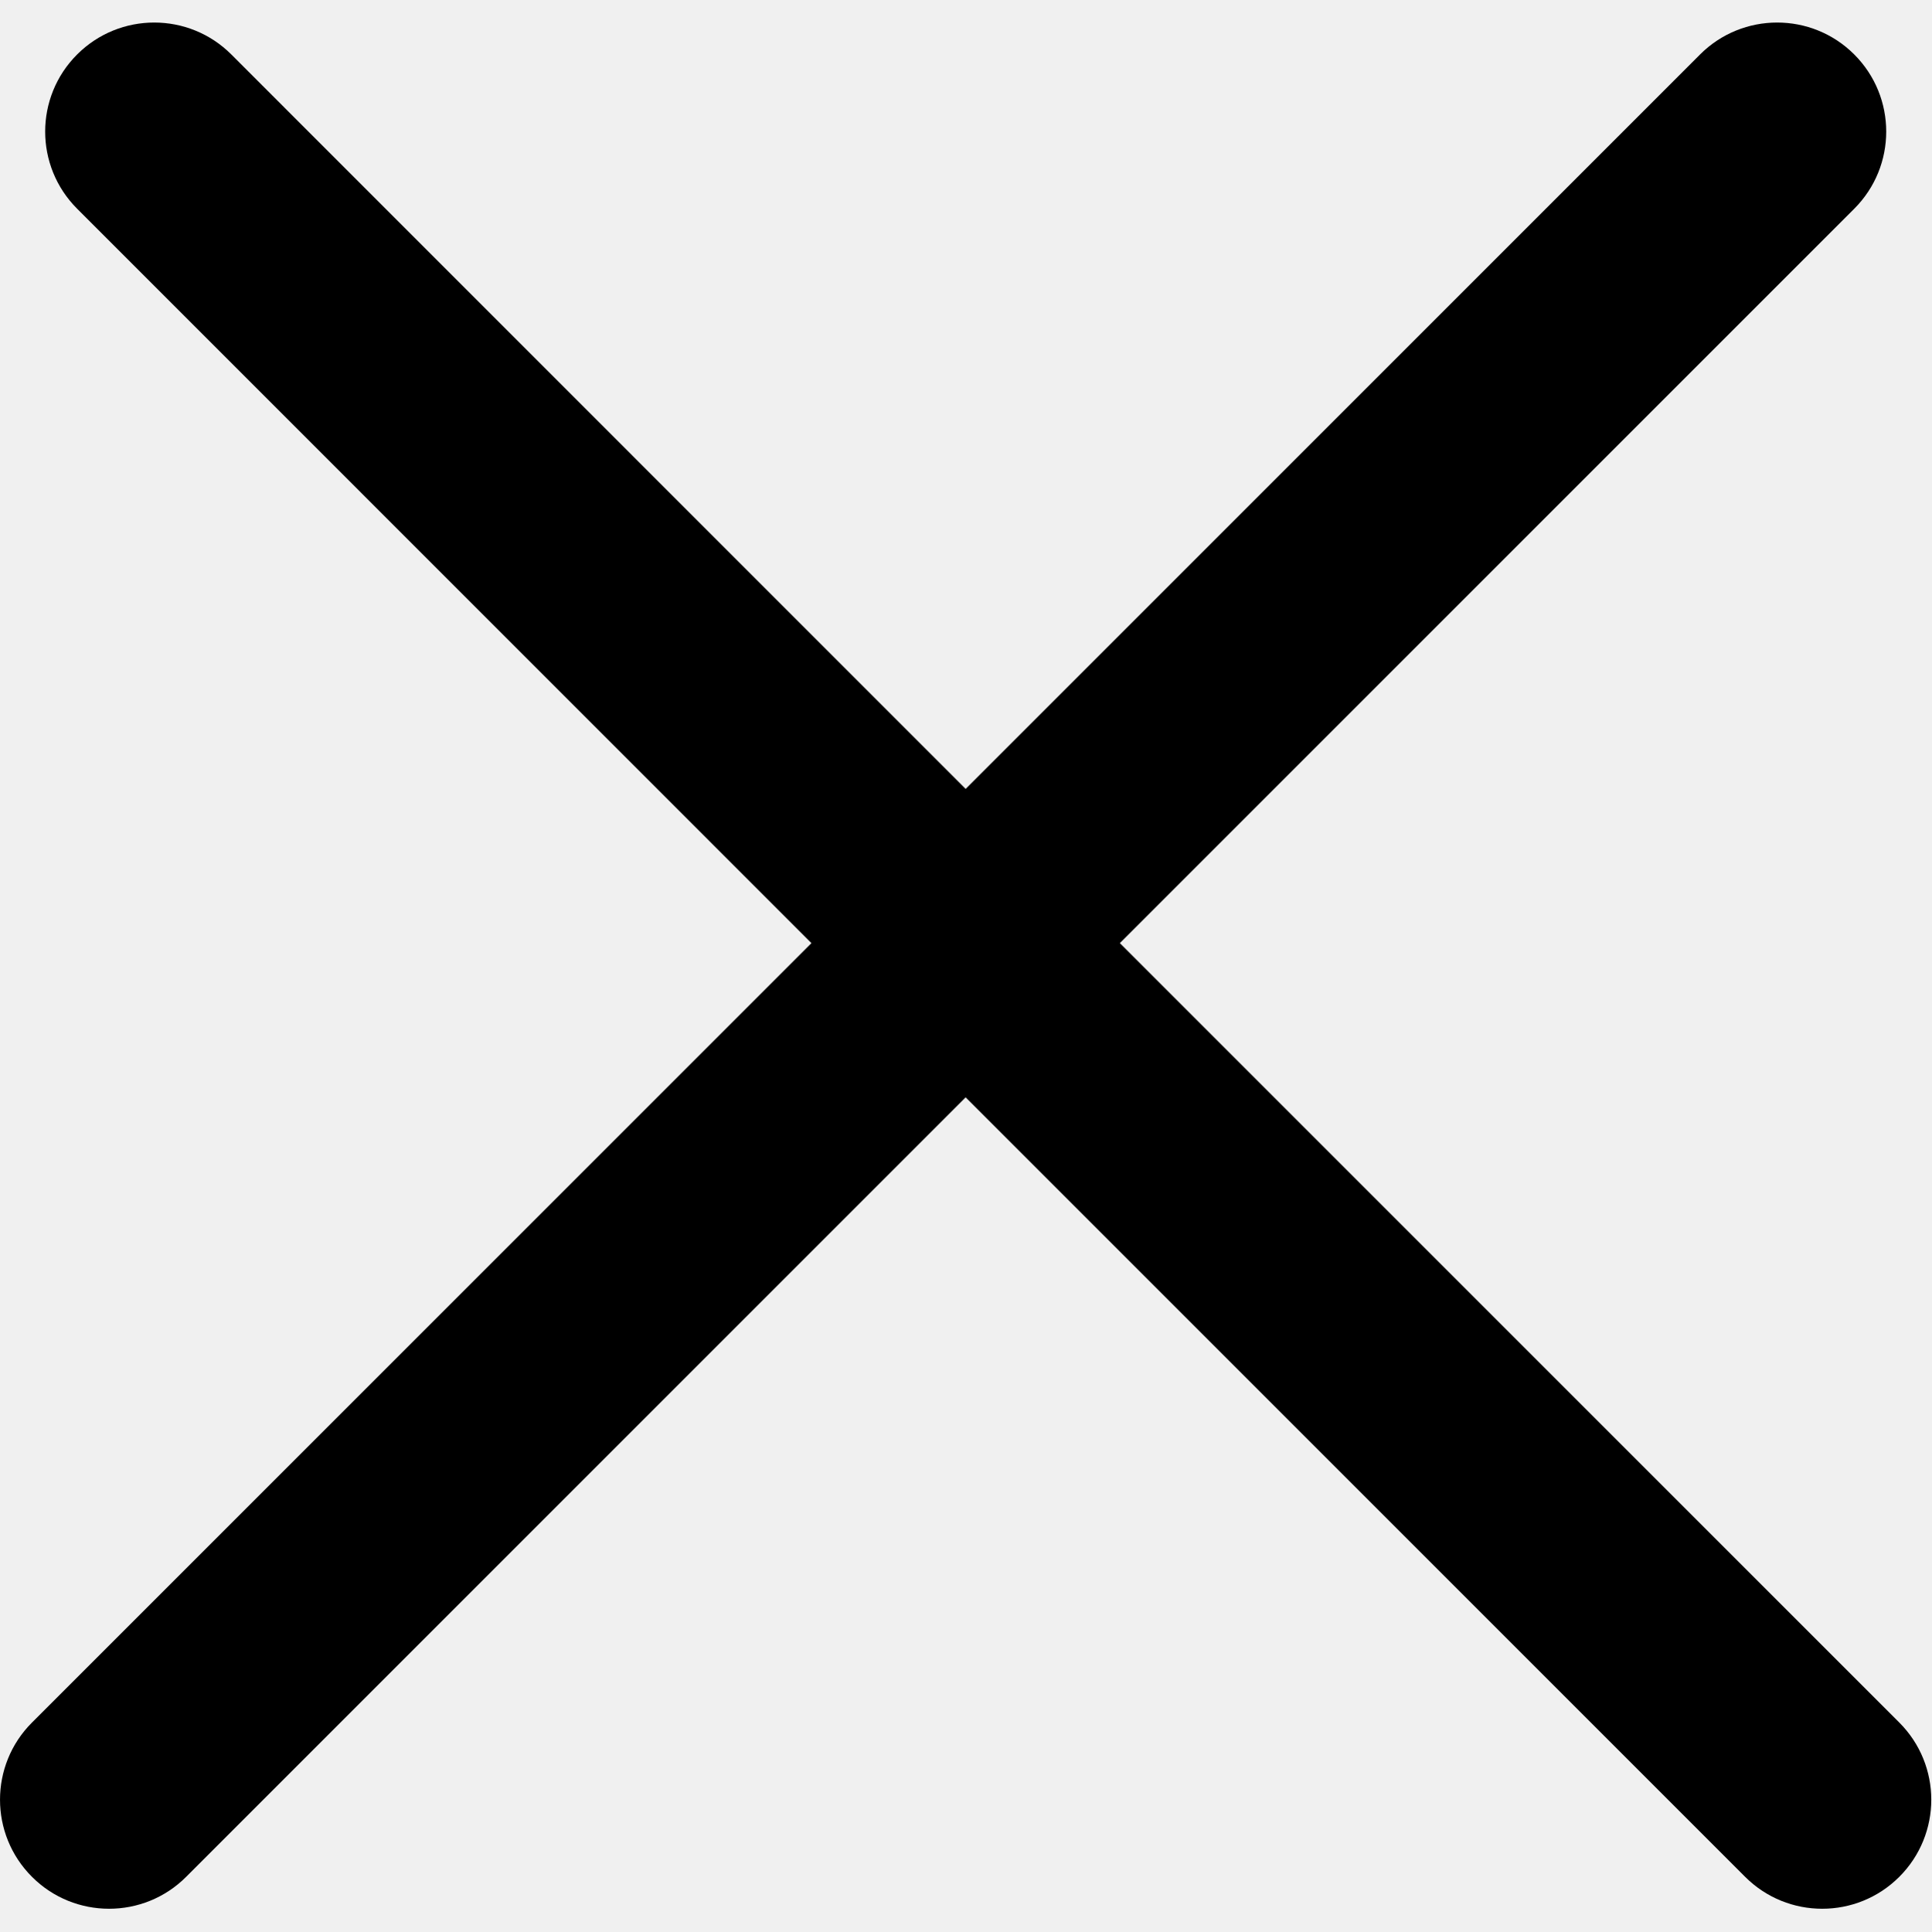
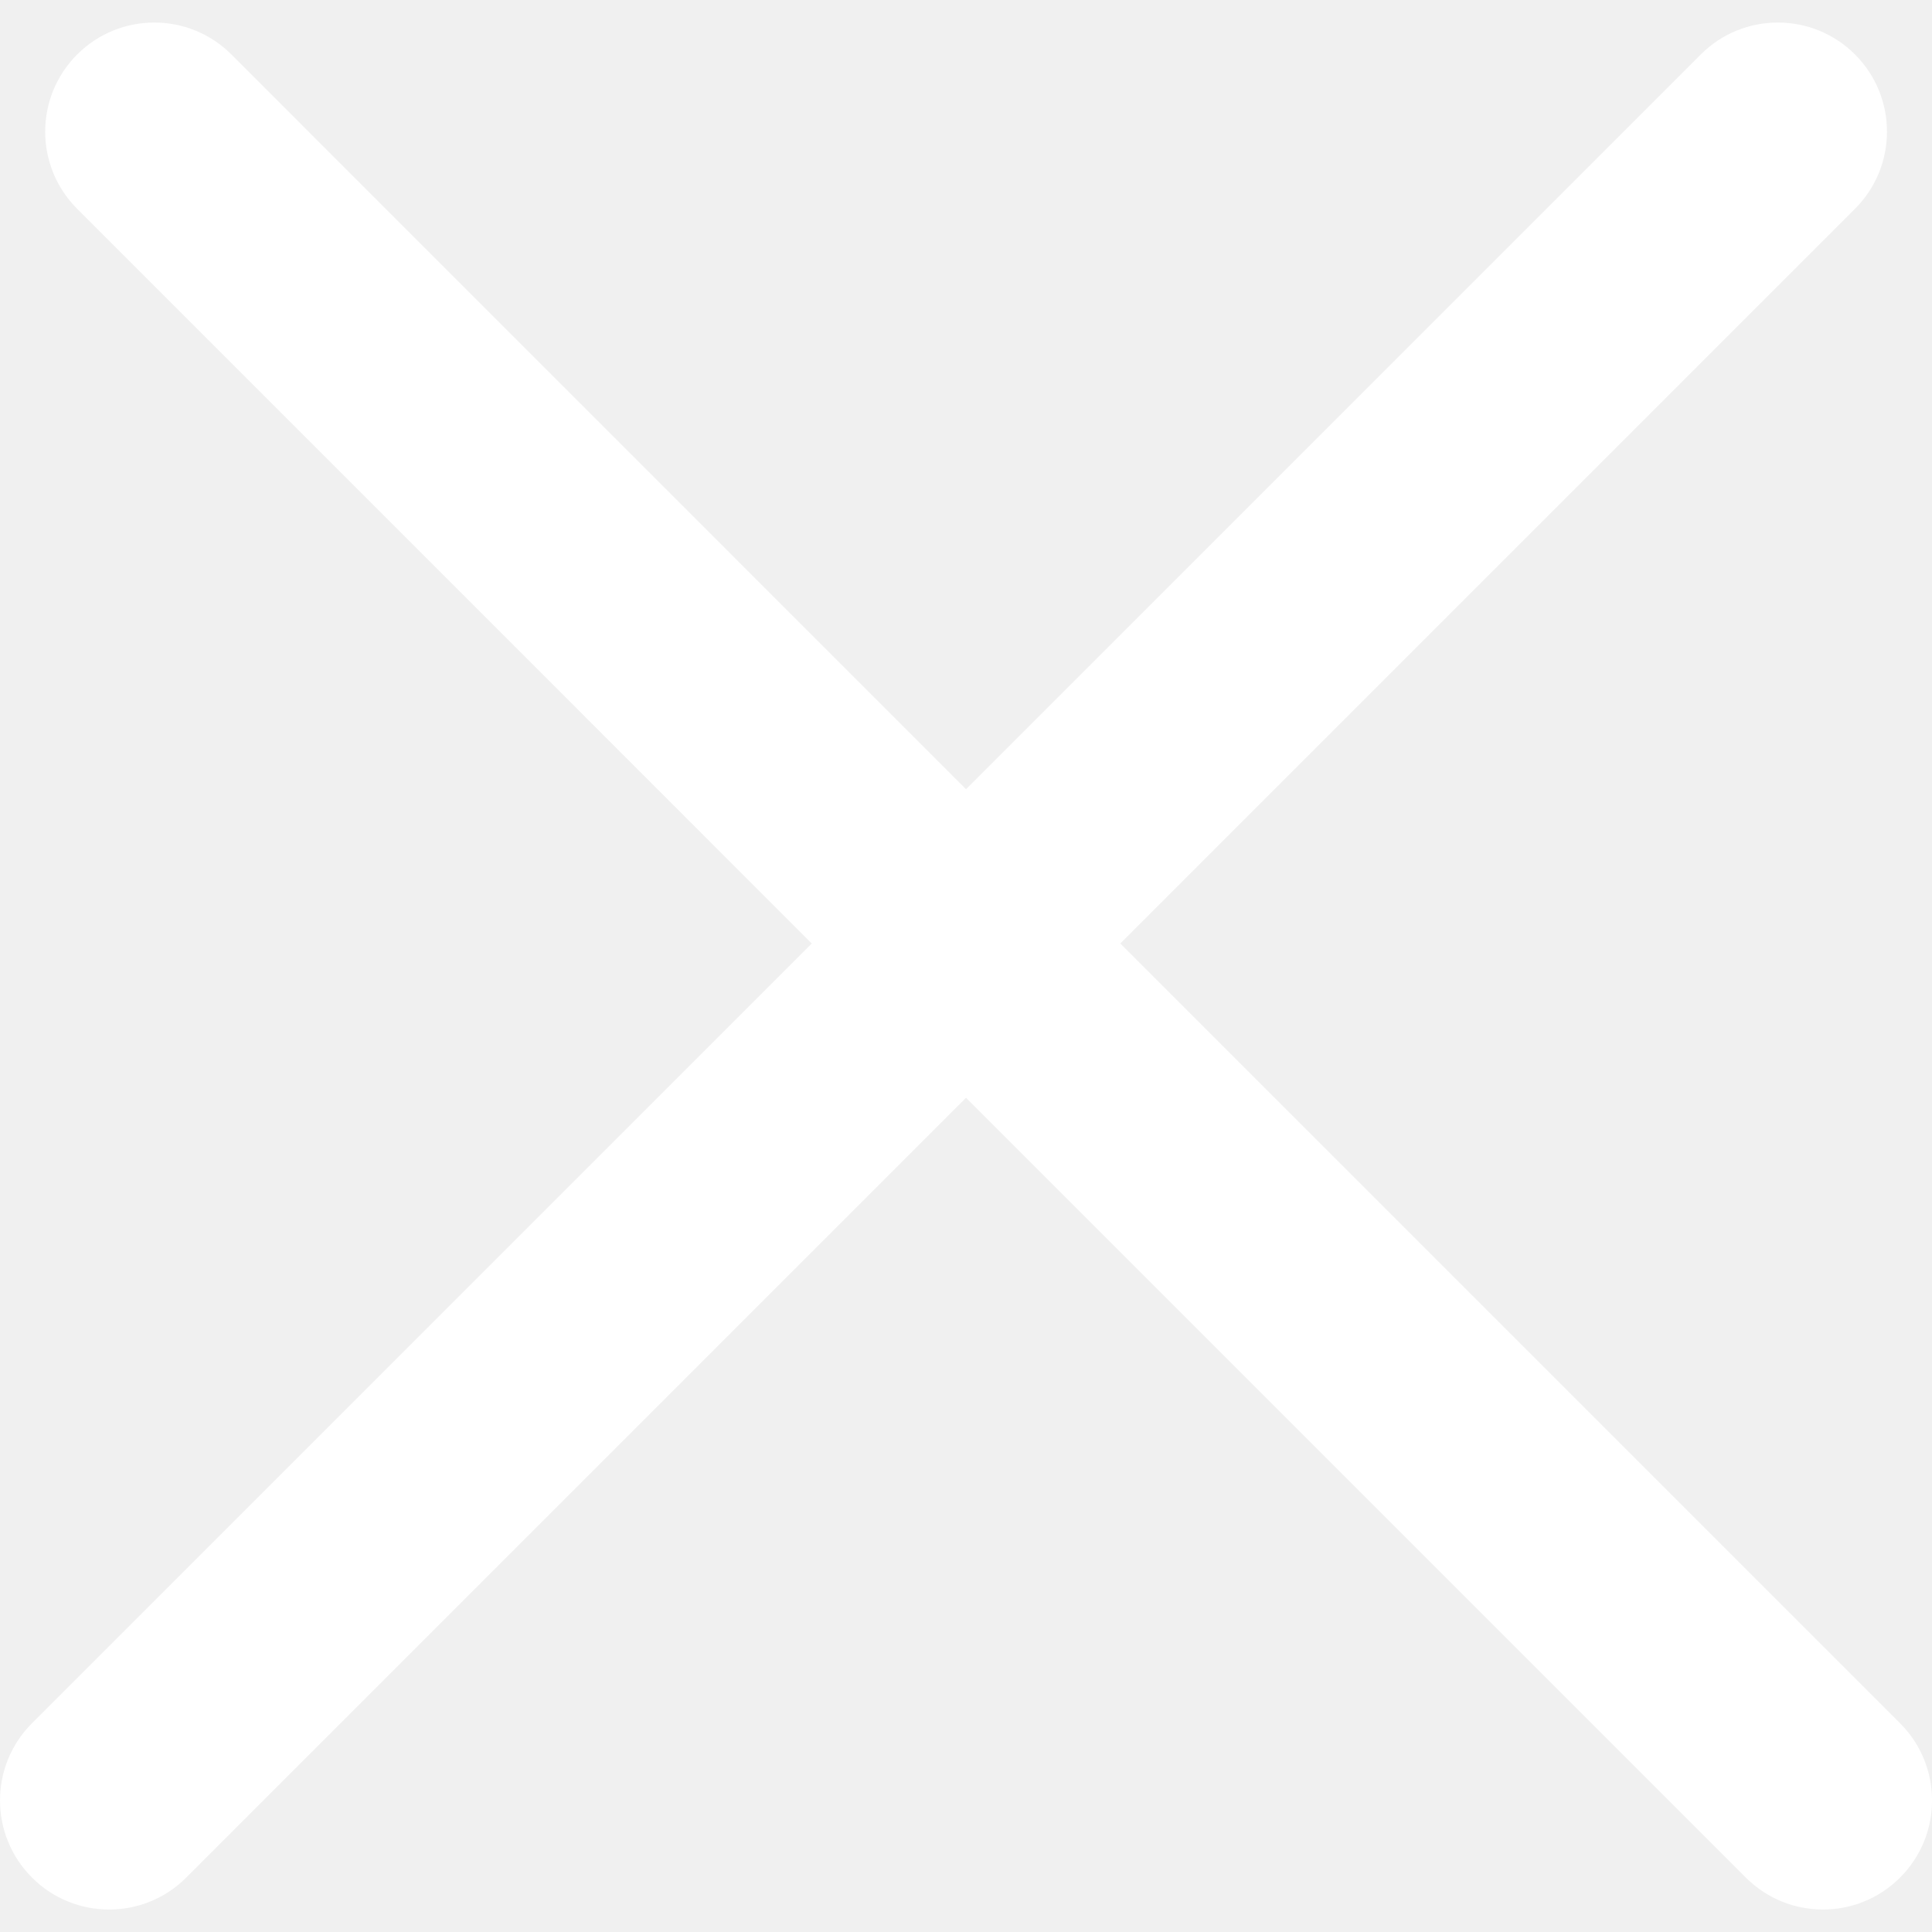
- <svg xmlns="http://www.w3.org/2000/svg" version="1.1" id="Capa_1" x="0px" y="0px" viewBox="0 0 35.413 35.413" style="enable-background:new 0 0 35.413 35.413;" xml:space="preserve">
+ <svg xmlns="http://www.w3.org/2000/svg" version="1.1" id="Capa_1" x="0px" y="0px" viewBox="0 0 35.413 35.413" style="enable-background:new 0 0 35.413 35.413;" xml:space="preserve" width="512px" height="512px">
  <g>
    <g>
-       <path d="M20.535,17.294L34.002,3.827c0.781-0.781,0.781-2.047,0-2.828c-0.78-0.781-2.048-0.781-2.828,0L17.707,14.466L4.242,0.999    c-0.78-0.781-2.047-0.781-2.828,0s-0.781,2.047,0,2.828l13.465,13.467L0.586,31.587c-0.781,0.781-0.781,2.047,0,2.828    c0.39,0.391,0.902,0.586,1.414,0.586s1.024-0.195,1.414-0.586l14.293-14.293L32,34.415c0.391,0.391,0.902,0.586,1.414,0.586    s1.023-0.195,1.414-0.586c0.781-0.781,0.781-2.047,0-2.828L20.535,17.294z" />
+       <path d="M20.535,17.294L34.002,3.827c0.781-0.781,0.781-2.047,0-2.828c-0.78-0.781-2.048-0.781-2.828,0L17.707,14.466L4.242,0.999    c-0.78-0.781-2.047-0.781-2.828,0s-0.781,2.047,0,2.828l13.465,13.467L0.586,31.587c-0.781,0.781-0.781,2.047,0,2.828    c0.39,0.391,0.902,0.586,1.414,0.586s1.024-0.195,1.414-0.586l14.293-14.293L32,34.415c0.391,0.391,0.902,0.586,1.414,0.586    s1.023-0.195,1.414-0.586c0.781-0.781,0.781-2.047,0-2.828L20.535,17.294z" fill="#FFFFFF" />
    </g>
  </g>
  <g>
</g>
  <g>
</g>
  <g>
</g>
  <g>
</g>
  <g>
</g>
  <g>
</g>
  <g>
</g>
  <g>
</g>
  <g>
</g>
  <g>
</g>
  <g>
</g>
  <g>
</g>
  <g>
</g>
  <g>
</g>
  <g>
</g>
</svg>
